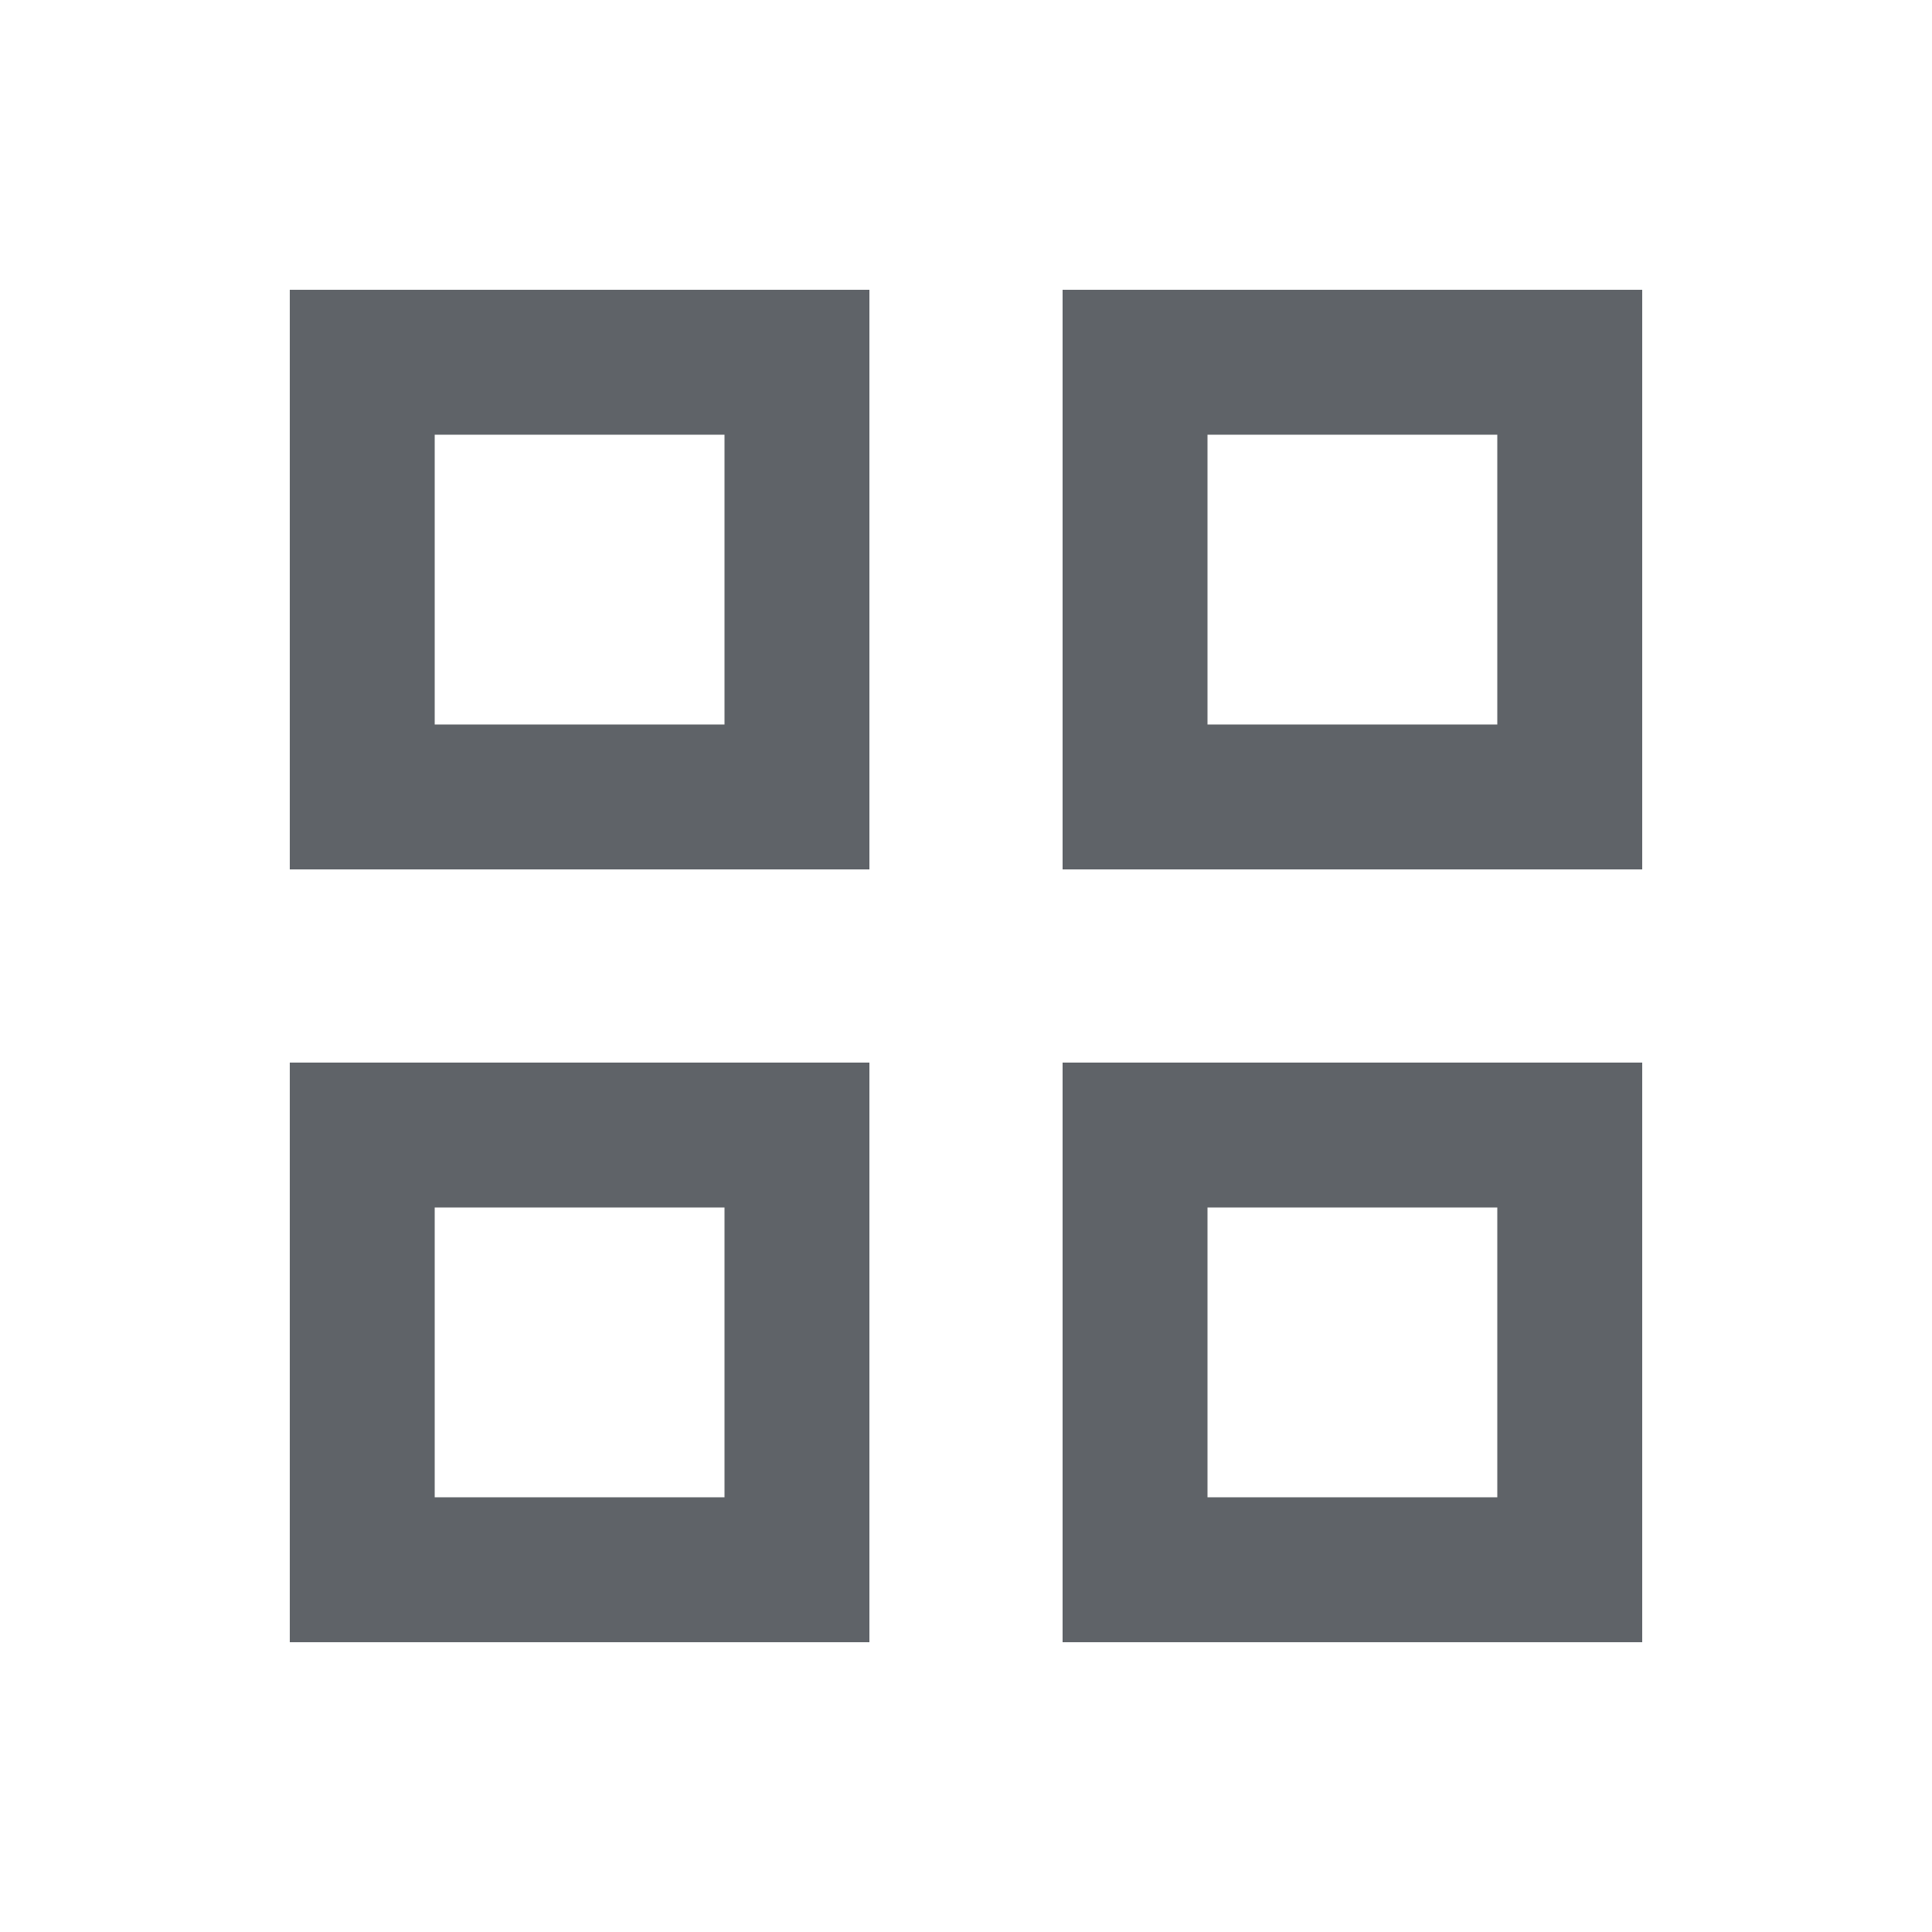
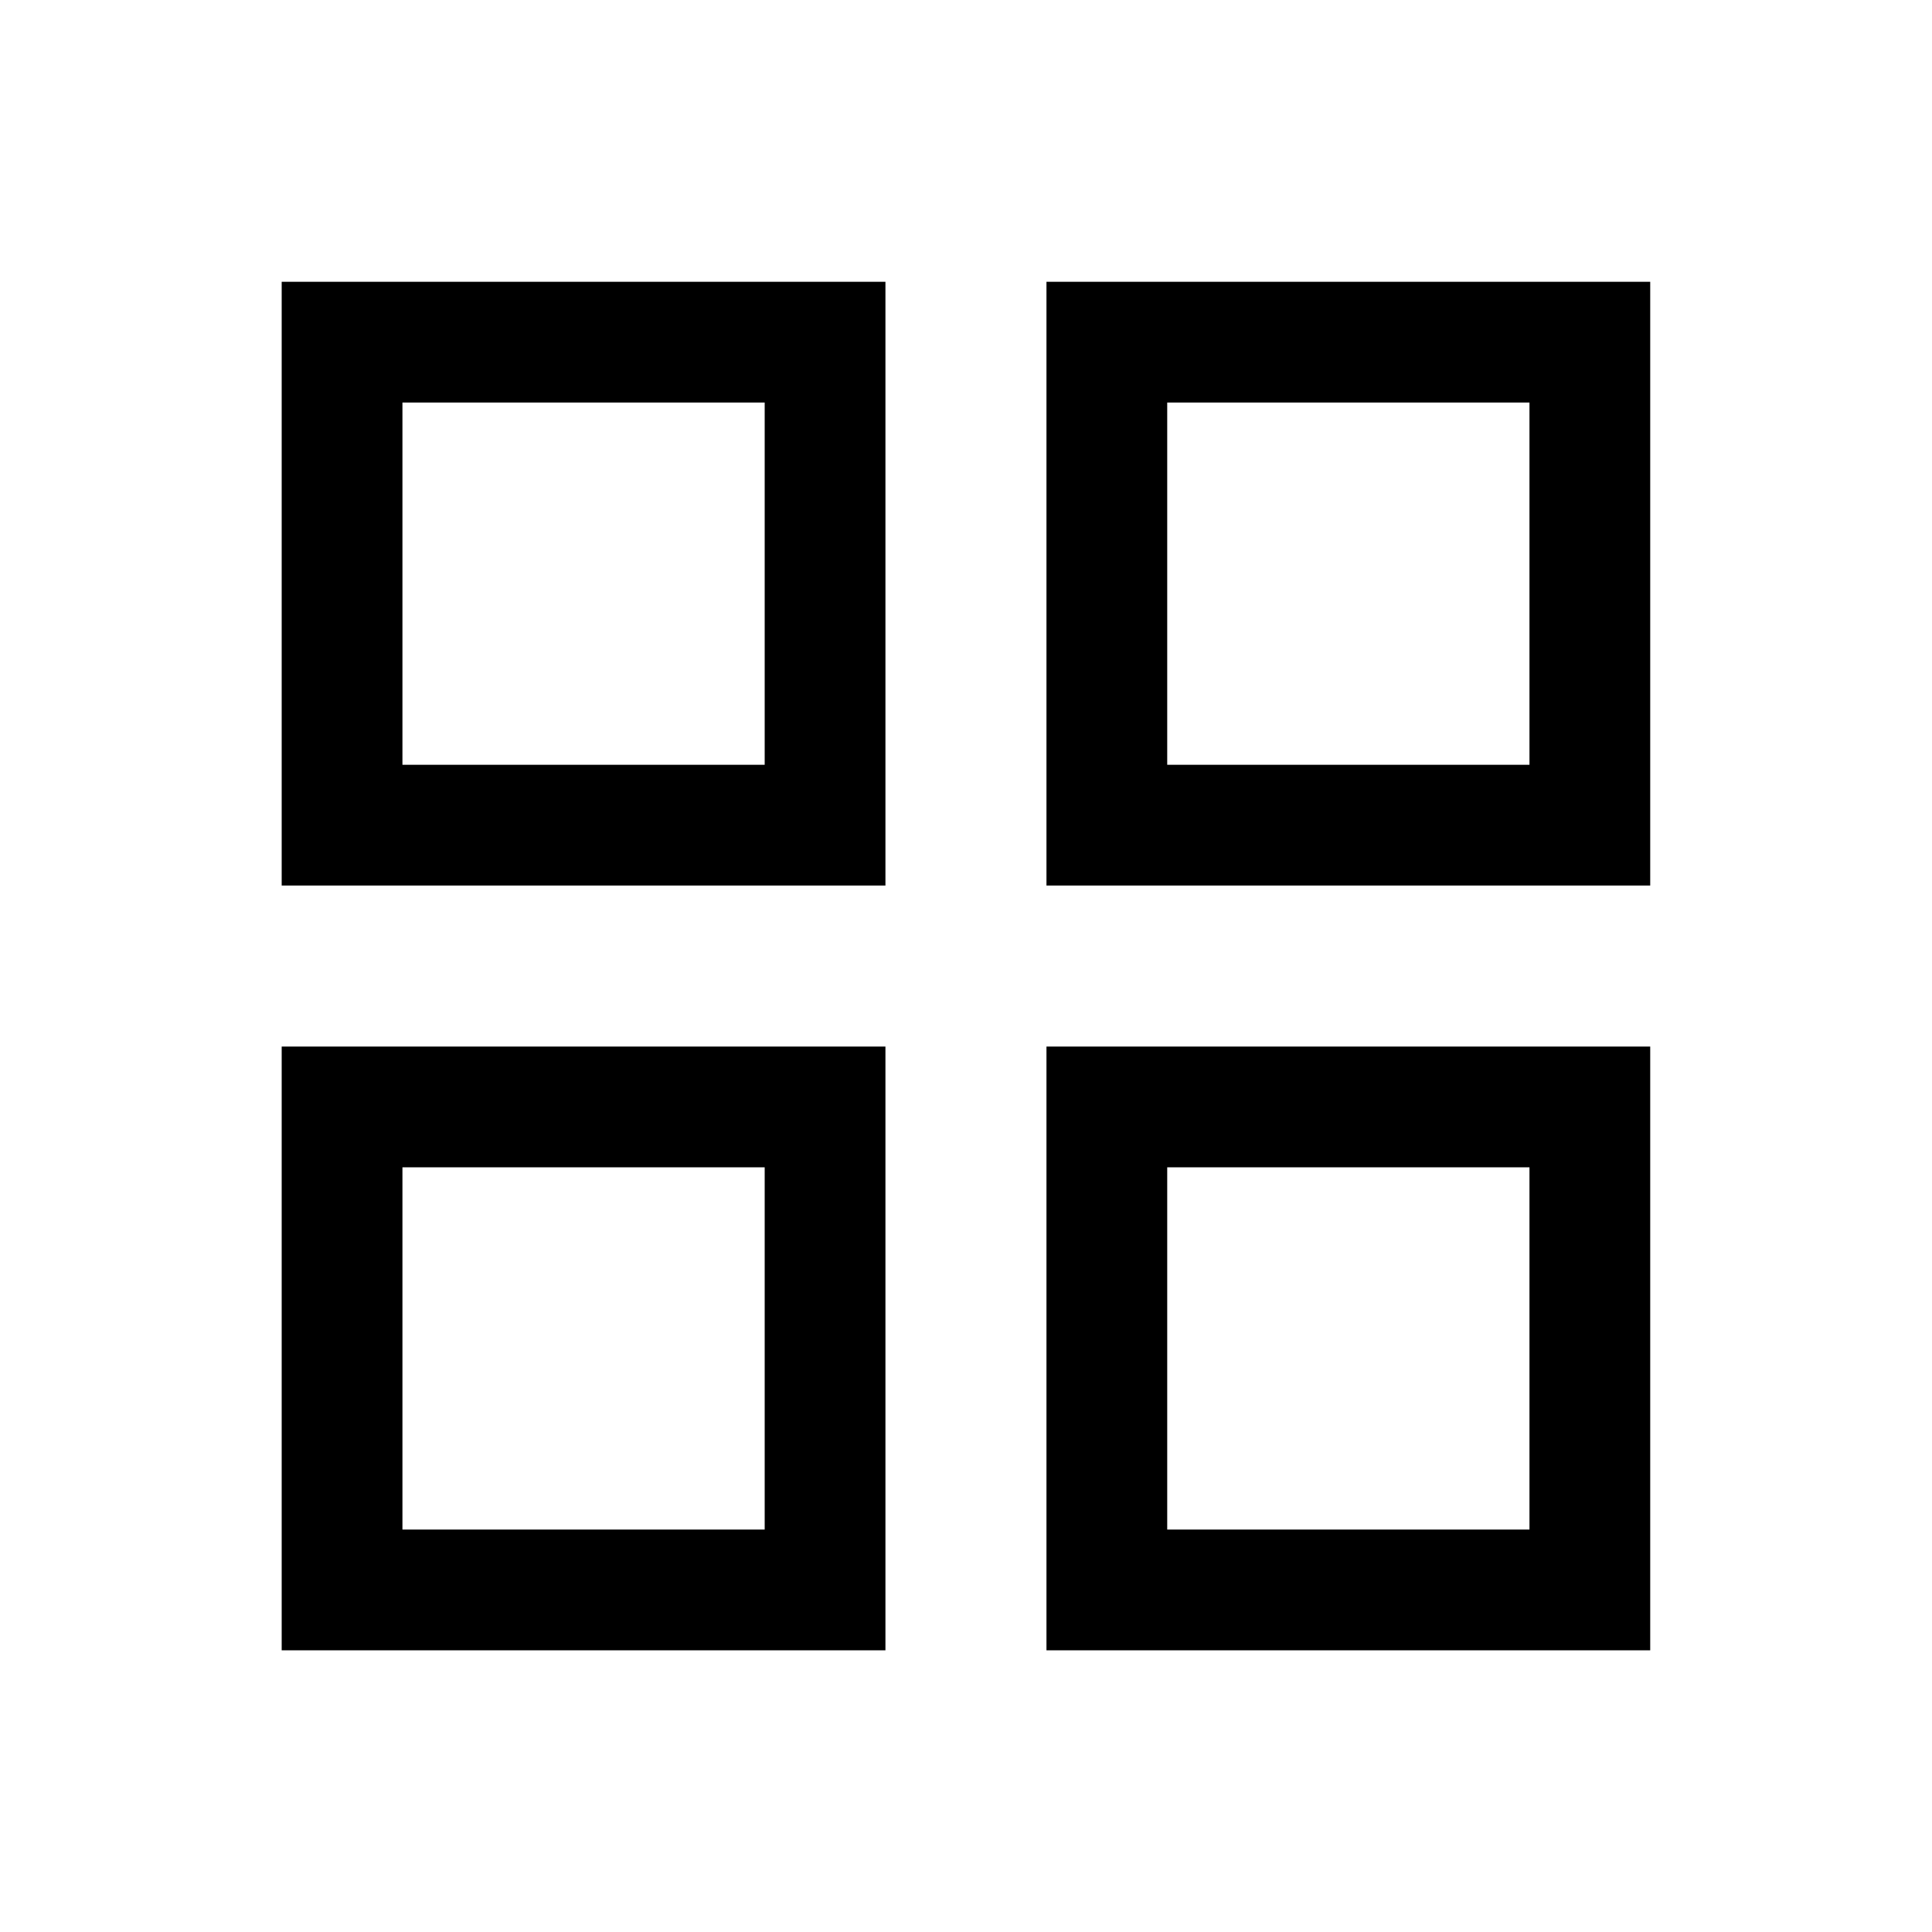
- <svg xmlns="http://www.w3.org/2000/svg" height="20px" viewBox="0 -960 960 960" width="20px" fill="#5f6368">
-   <path d="M144-528v-288h288v288H144Zm0 384v-288h288v288H144Zm384-384v-288h288v288H528Zm0 384v-288h288v288H528ZM216-600h144v-144H216v144Zm384 0h144v-144H600v144Zm0 384h144v-144H600v144Zm-384 0h144v-144H216v144Zm384-384Zm0 240Zm-240 0Zm0-240Z" />
+ <svg xmlns="http://www.w3.org/2000/svg" width="20" height="20" viewBox="0 0 20 20" fill="none">
+   <path d="M2.916 9.167V2.917H9.166V9.167H2.916ZM2.916 17.084V10.834H9.166V17.084H2.916ZM10.833 9.167V2.917H17.083V9.167H10.833ZM10.833 17.084V10.834H17.083V17.084H10.833ZM4.166 7.917H7.916V4.167H4.166V7.917ZM12.083 7.917H15.833V4.167H12.083V7.917ZM12.083 15.834H15.833V12.084H12.083V15.834ZM4.166 15.834H7.916V12.084H4.166V15.834Z" fill="currentColor" />
</svg>
